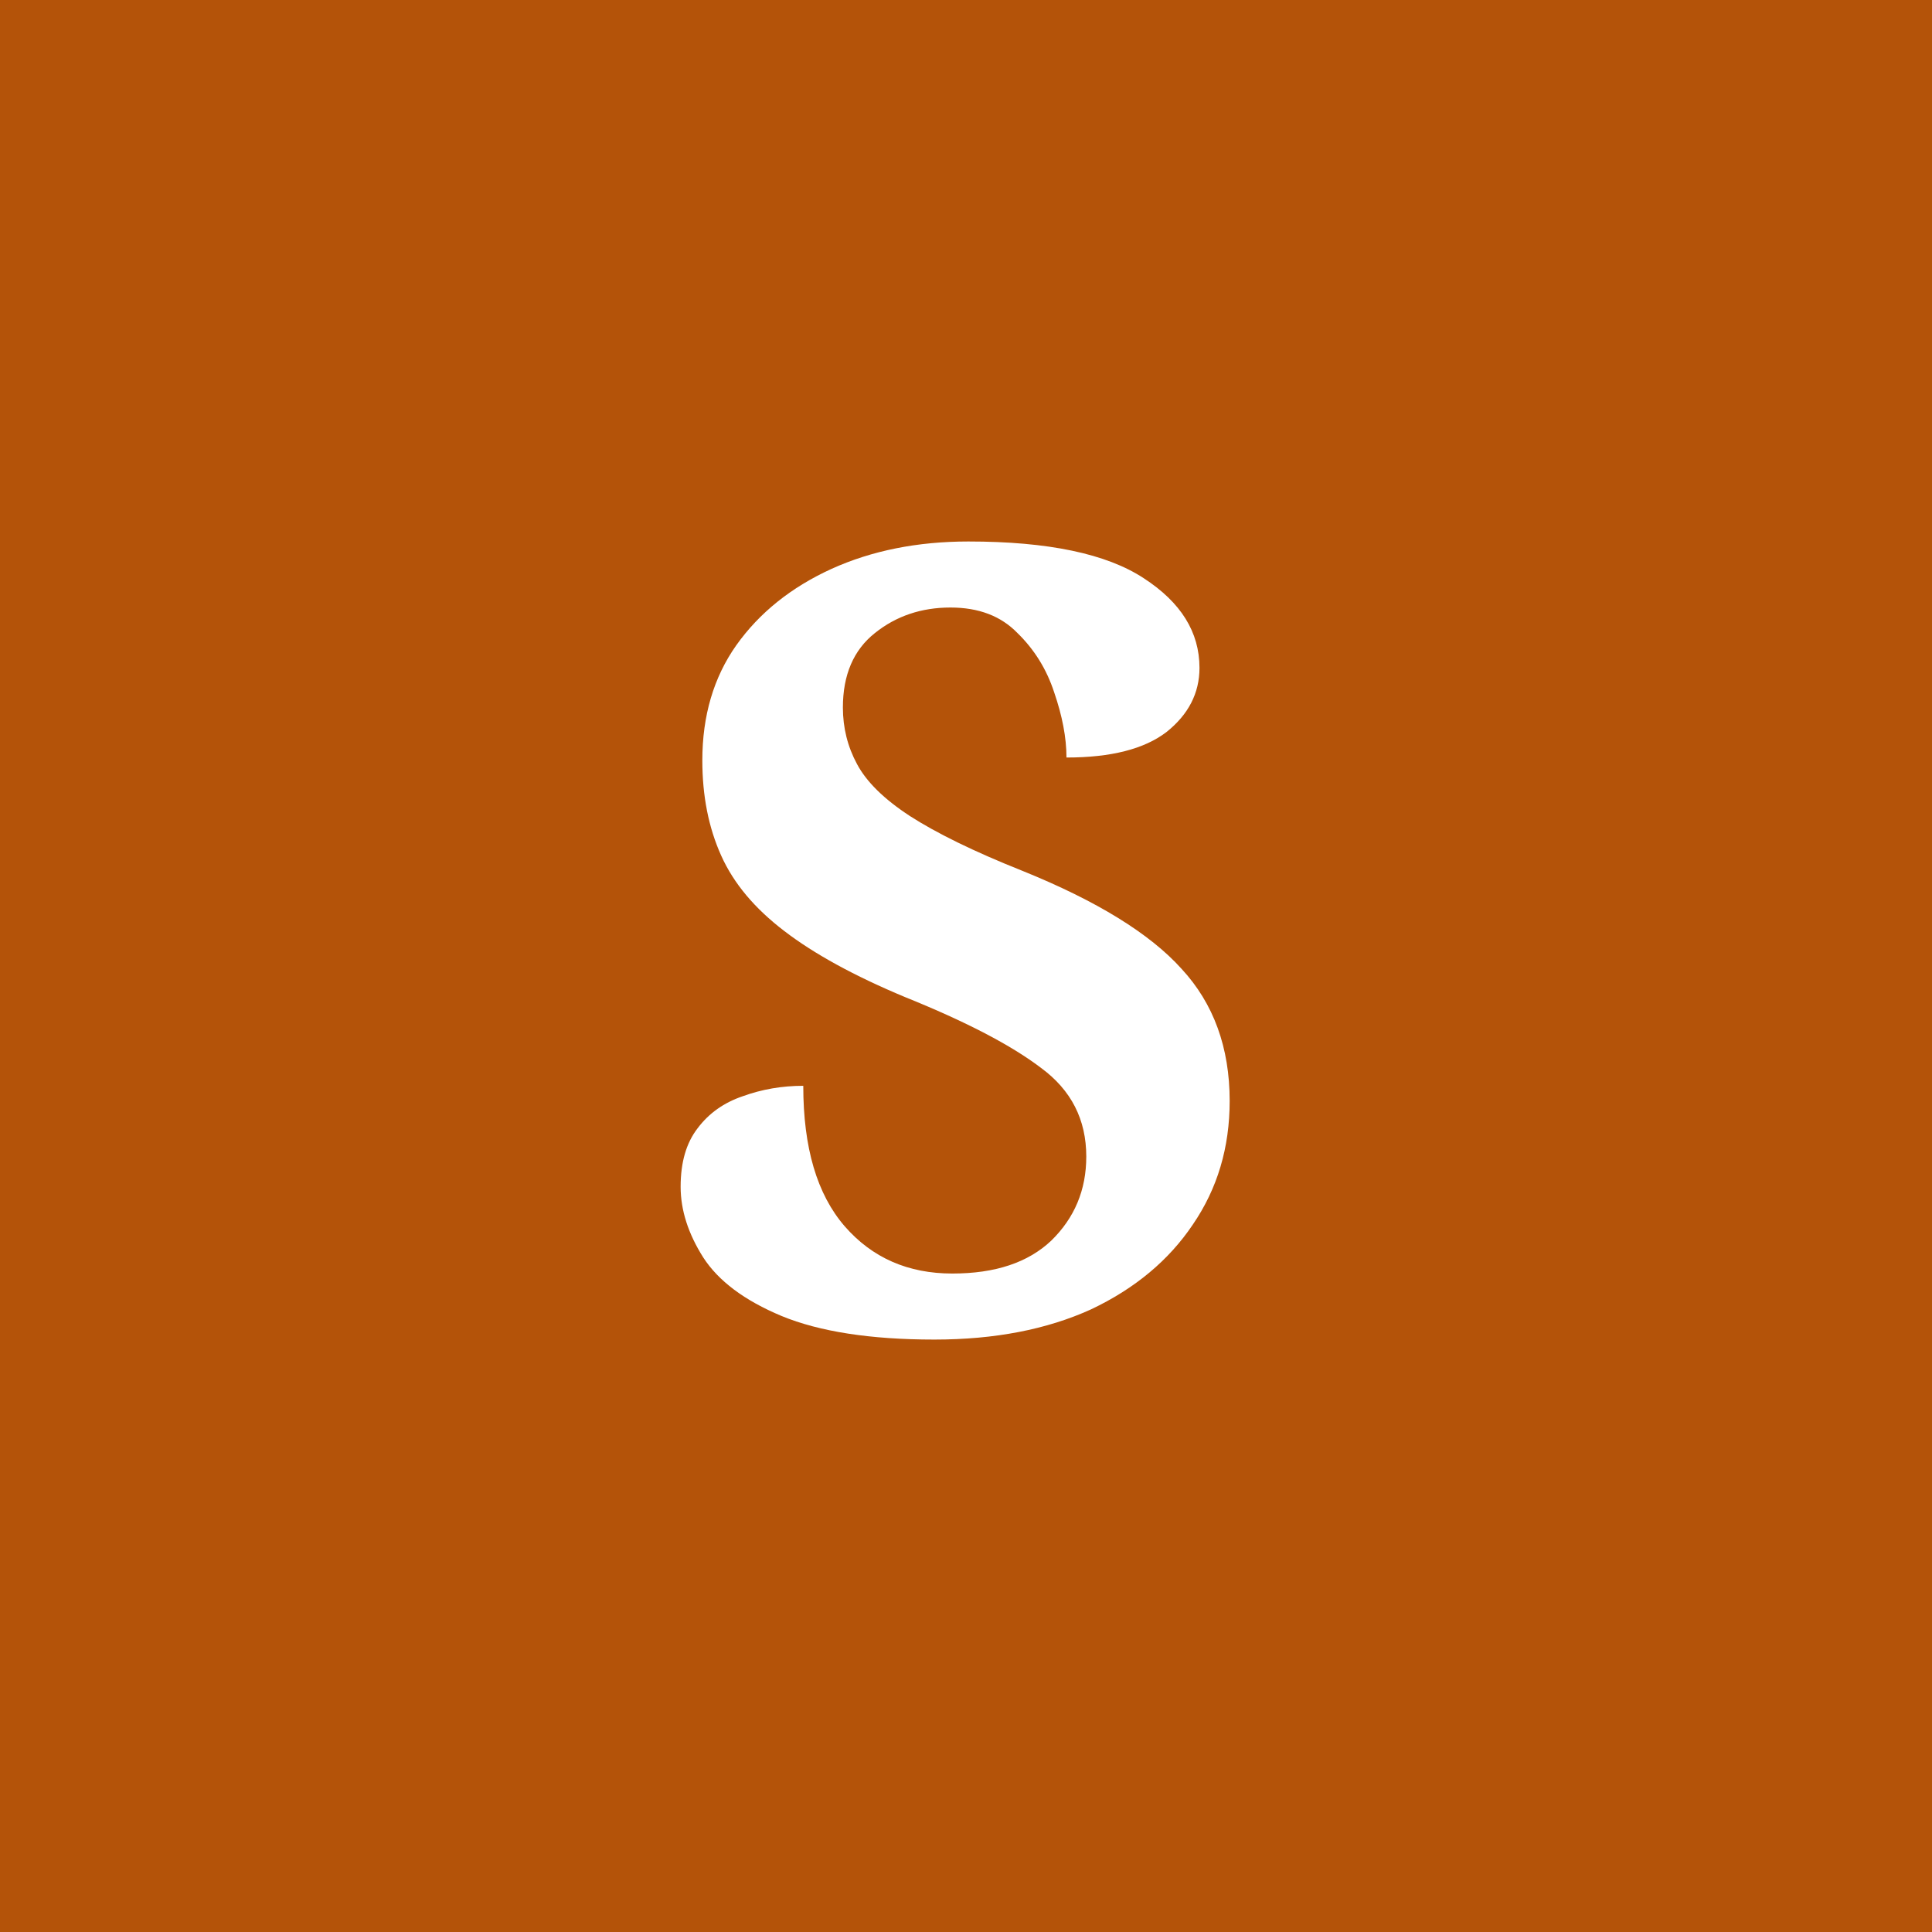
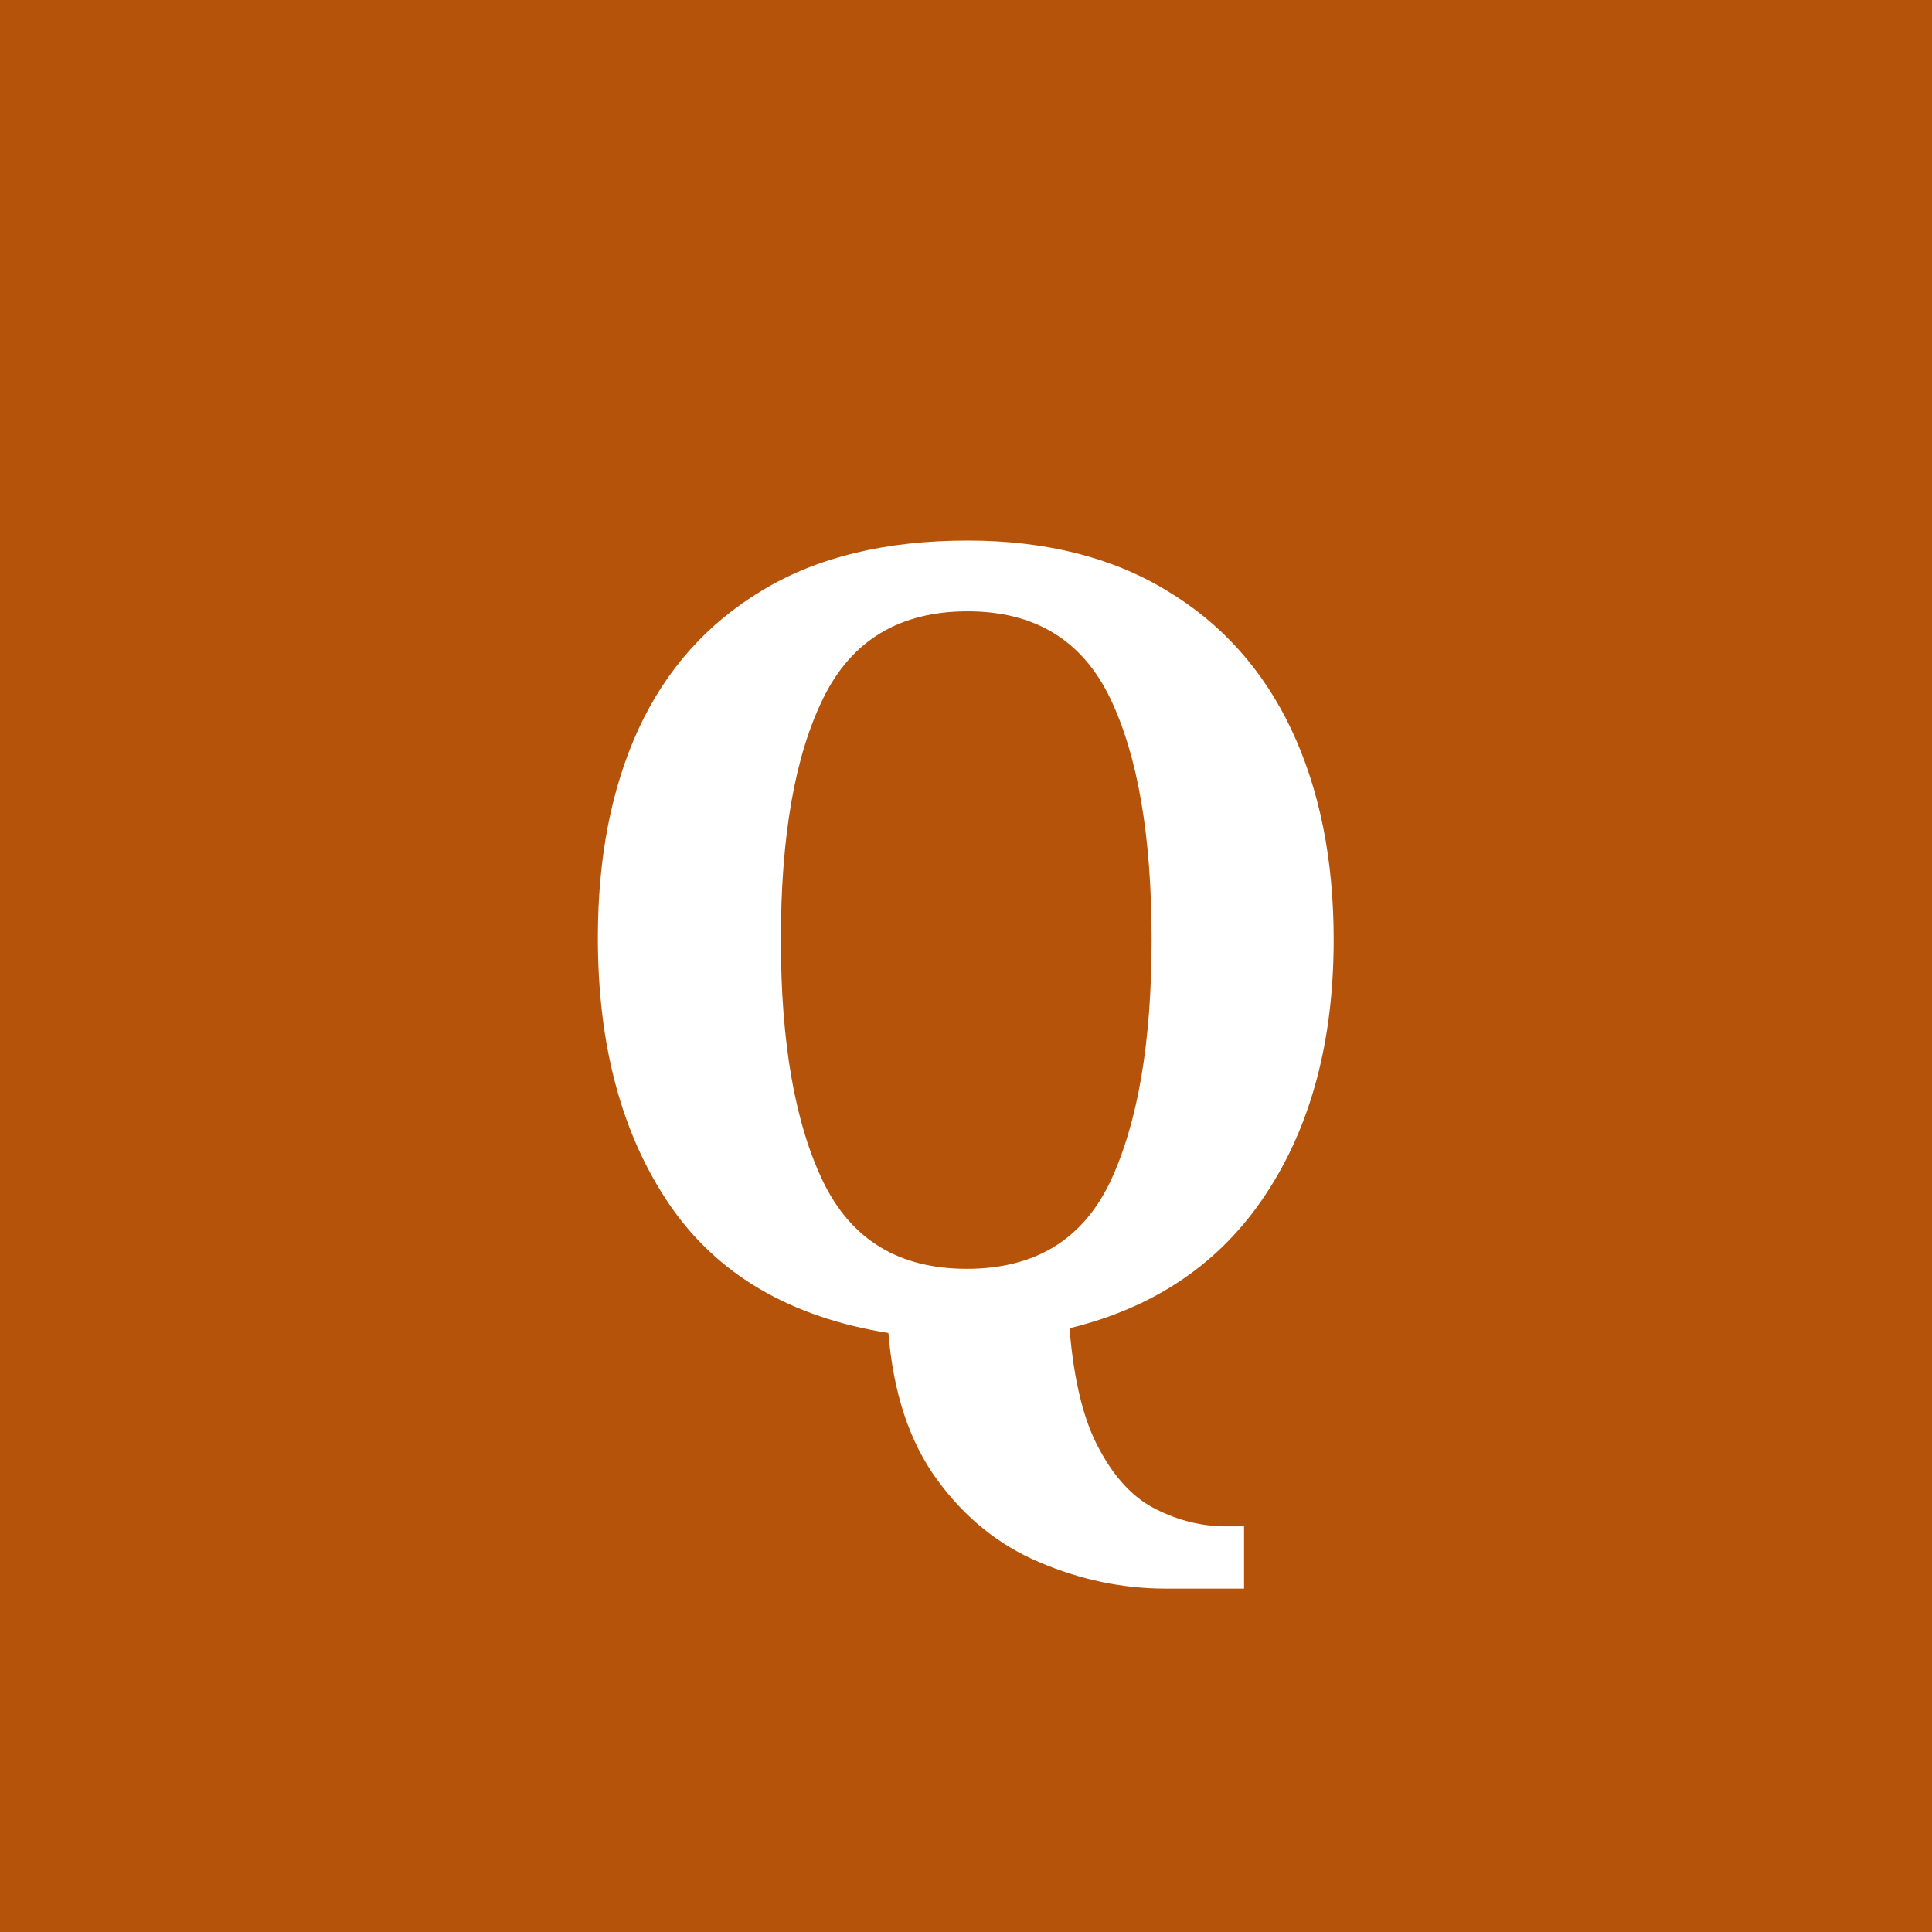
<svg xmlns="http://www.w3.org/2000/svg" width="32" height="32" viewBox="0 0 32 32">
  <rect width="32" height="32" fill="#B45309" />
-   <text x="16" y="22" font-family="Playfair Display, serif" font-size="18" font-weight="bold" text-anchor="middle" fill="white">S</text>
+   <text x="16" y="22" font-family="Playfair Display, serif" font-size="18" font-weight="bold" text-anchor="middle" fill="white">Q</text>
</svg>
